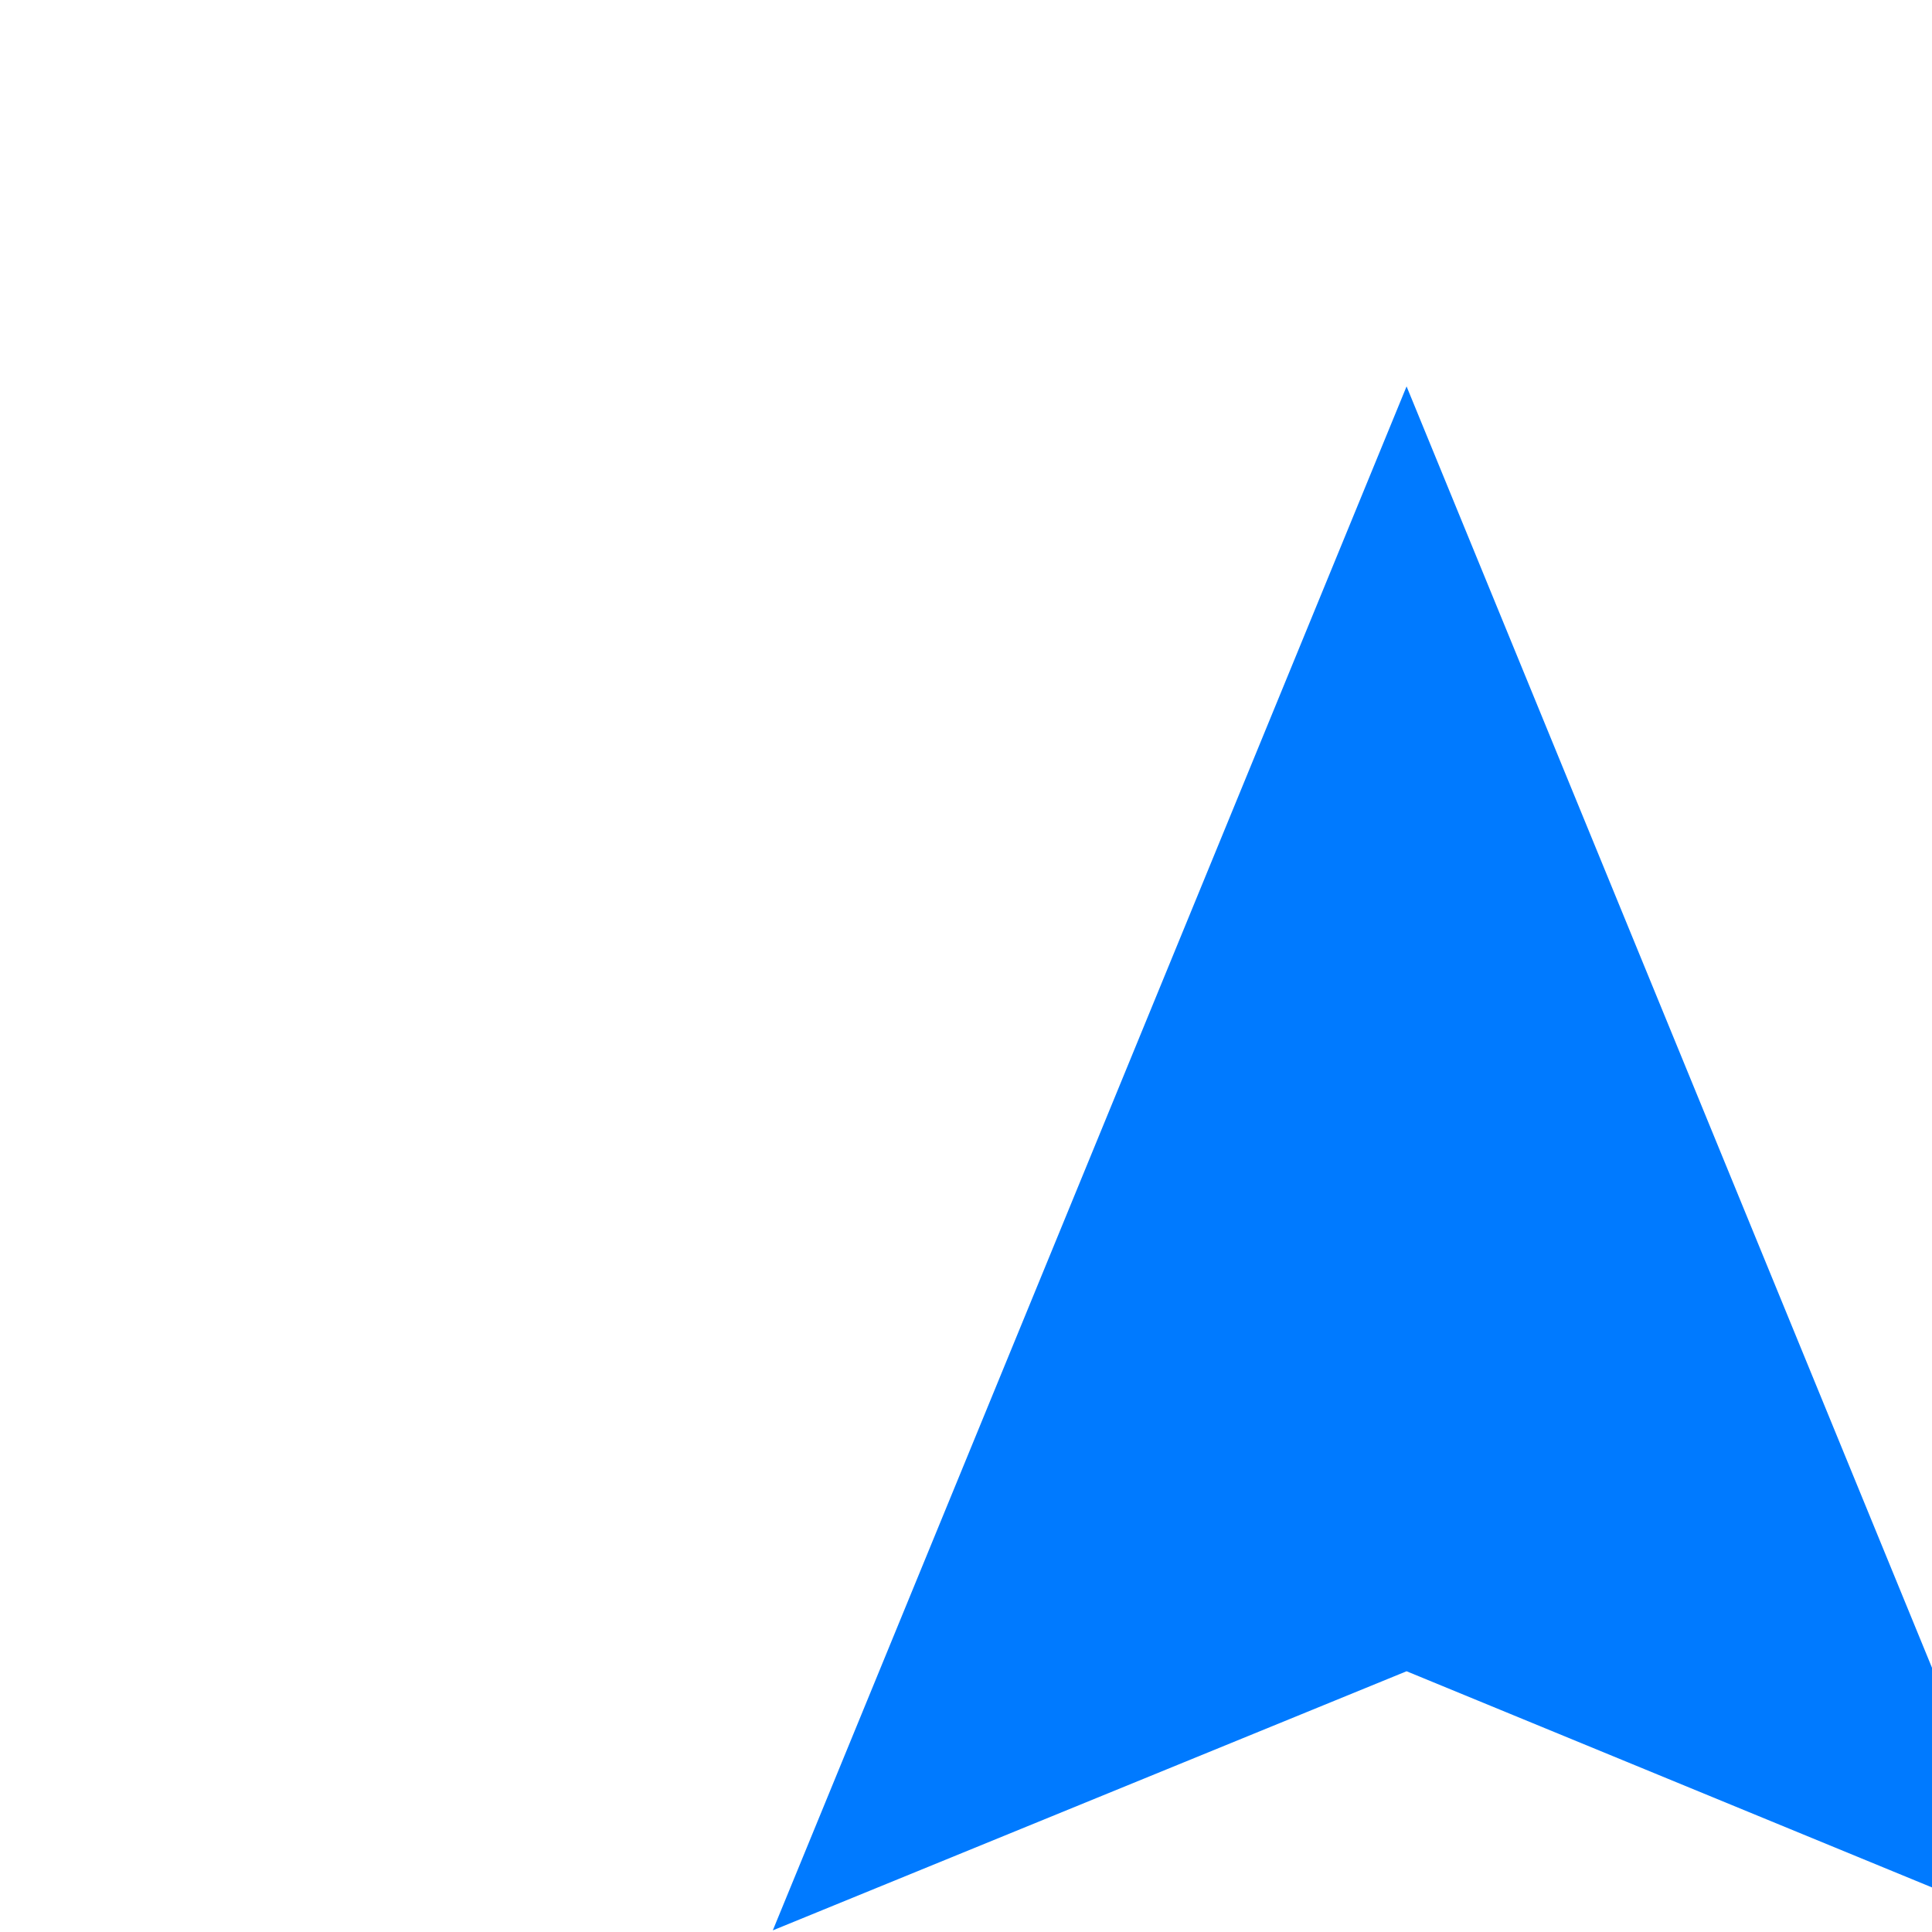
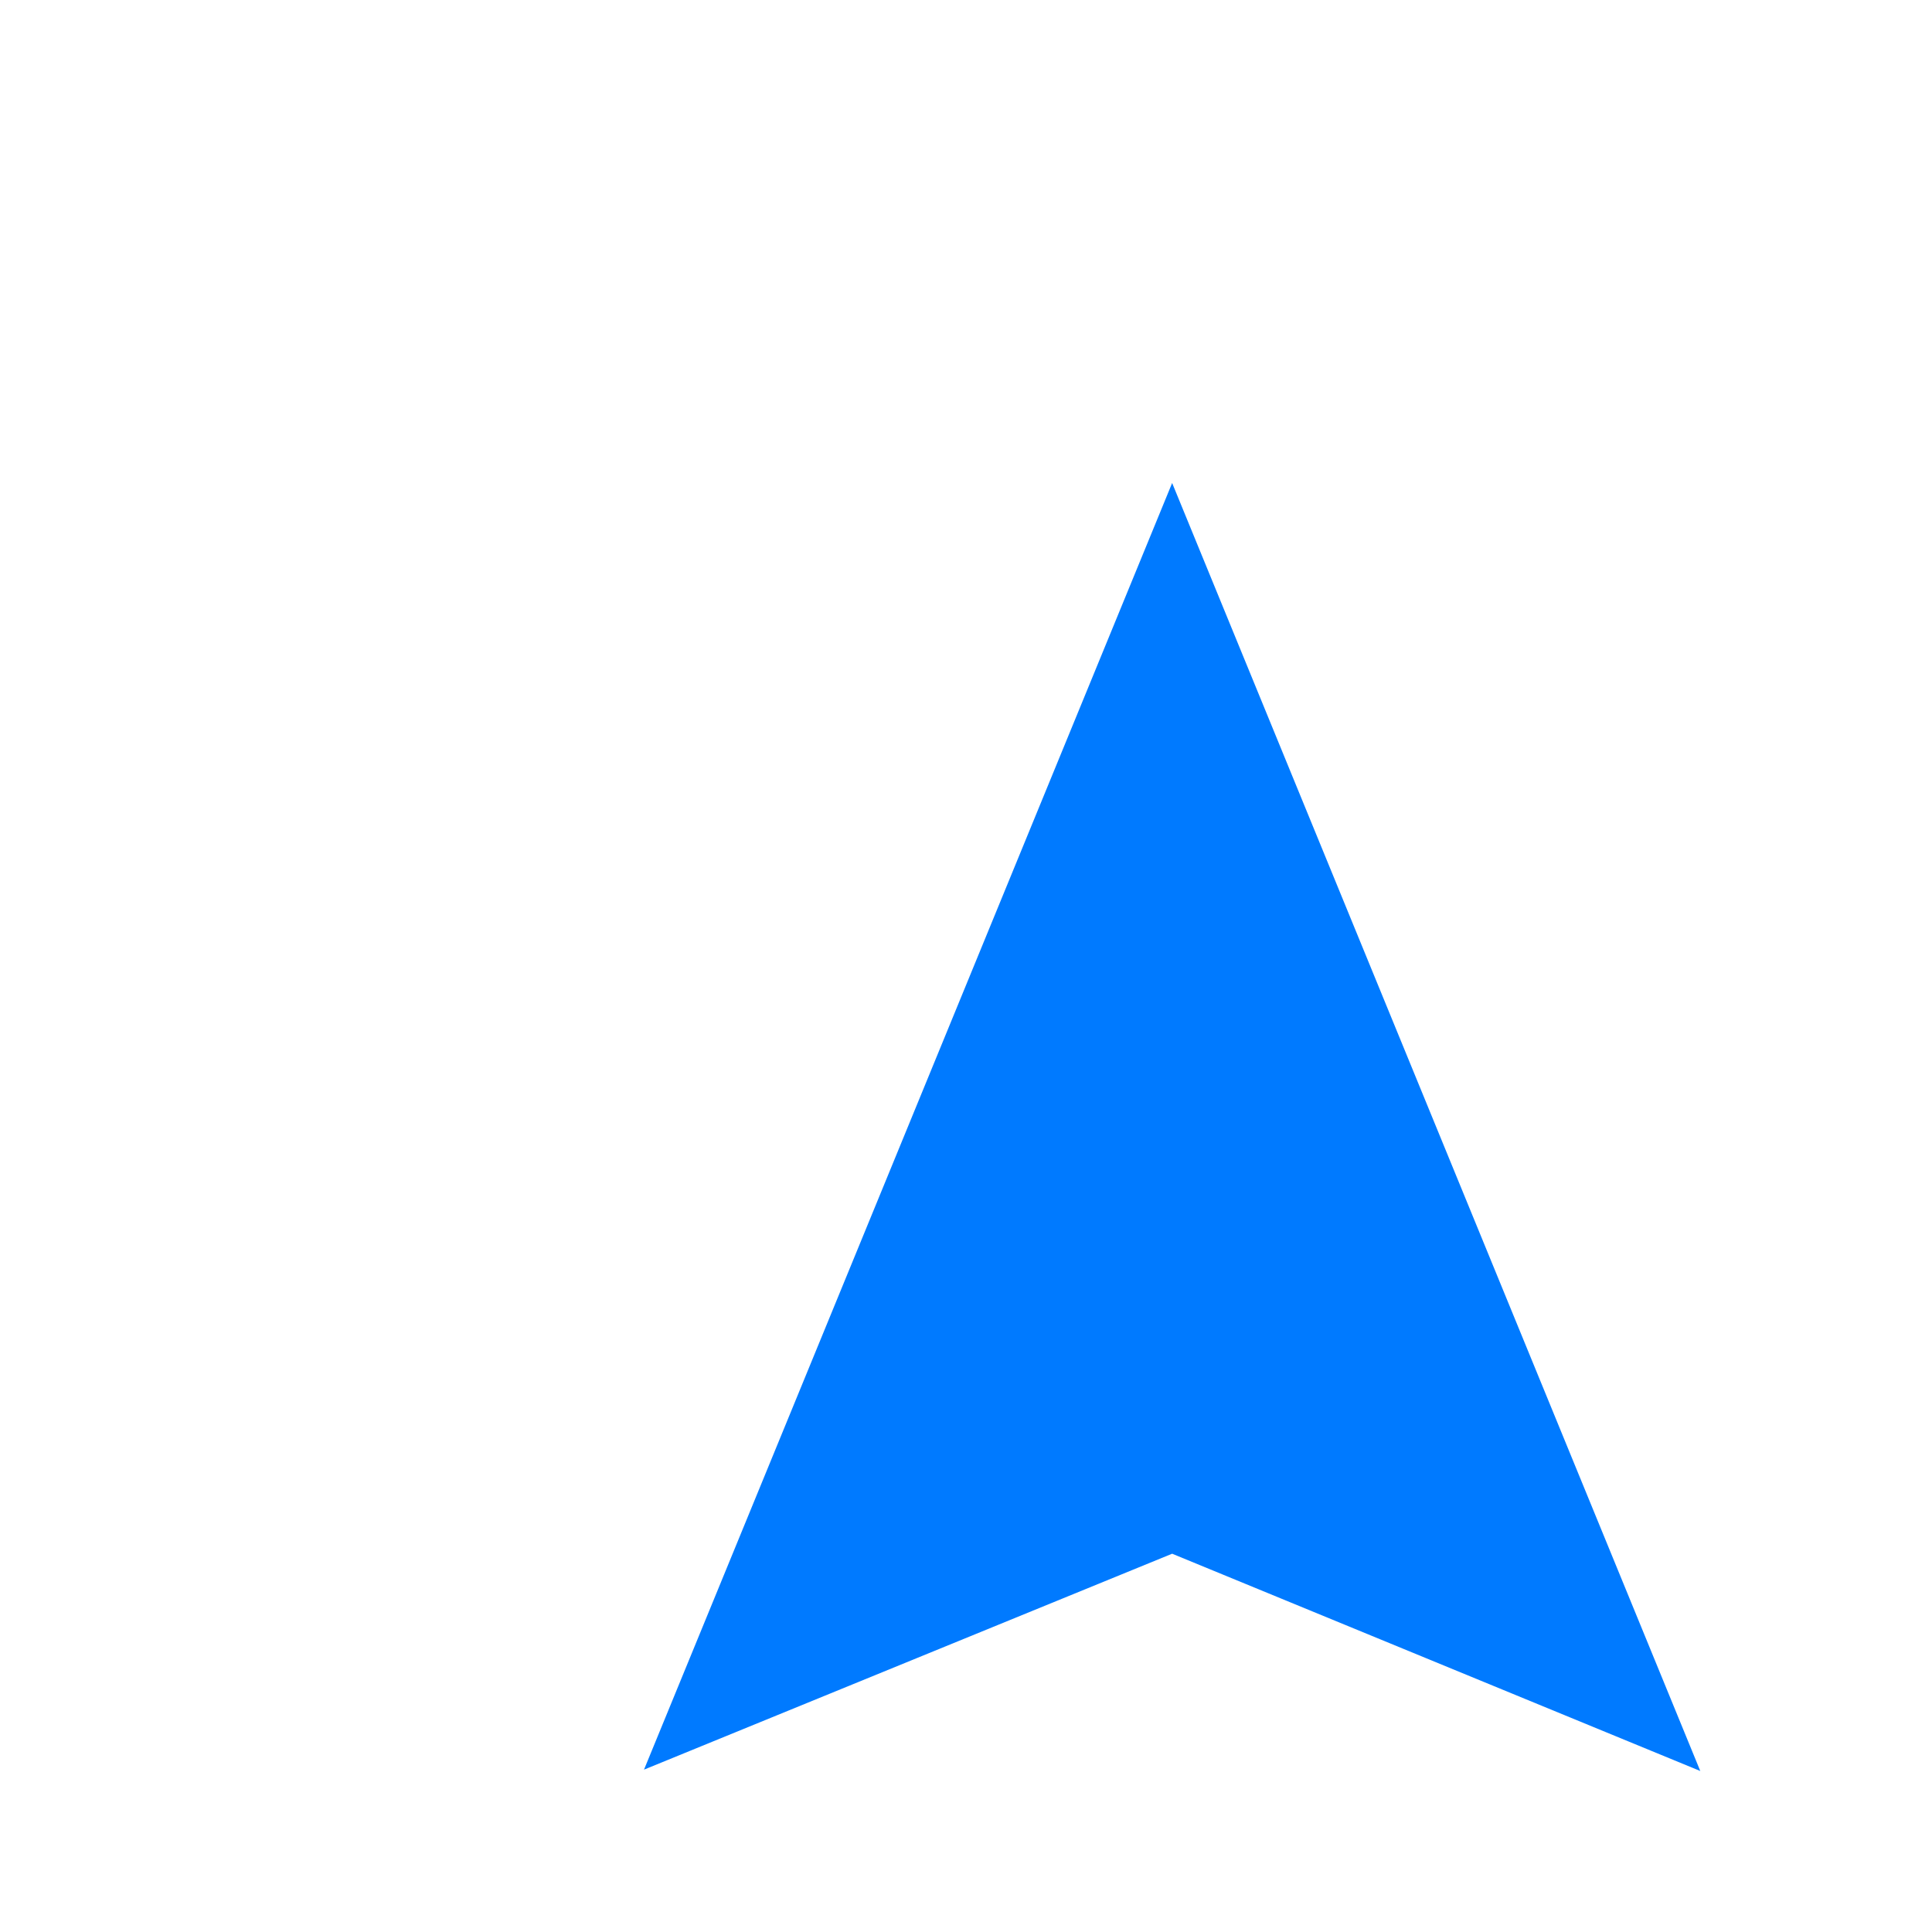
- <svg xmlns="http://www.w3.org/2000/svg" width="64" height="64" viewBox="-10 -5 25 25" fill="none">
+ <svg xmlns="http://www.w3.org/2000/svg" width="64" height="64" viewBox="-10 -5 30 25" fill="none">
  <path d="M94.796 15.721V8.53H95.791C98.136 8.53 99.115 9.757 99.115 12.04V12.164C99.115 14.463 98.058 15.721 95.822 15.721H94.796ZM92.28 17.678H95.899C99.798 17.678 101.739 15.457 101.739 12.133V12.009C101.739 8.685 99.813 6.573 95.915 6.573H92.28V17.678Z" fill="#173C56" />
  <path d="M109.832 15.846C108.015 15.846 106.71 14.448 106.71 12.18V12.056C106.71 9.819 107.875 8.406 109.801 8.406C111.742 8.406 112.892 9.881 112.892 12.04V12.164C112.892 14.401 111.711 15.846 109.832 15.846ZM109.785 17.849C113.249 17.849 115.517 15.442 115.517 12.133V12.009C115.517 8.67 113.14 6.418 109.801 6.418C106.508 6.418 104.085 8.763 104.085 12.071V12.195C104.085 15.442 106.306 17.849 109.785 17.849Z" fill="#173C56" />
  <path d="M123.451 17.849C126.185 17.849 128.157 16.436 128.437 13.687H125.967C125.765 15.116 124.802 15.815 123.42 15.815C121.587 15.815 120.531 14.479 120.531 12.18V12.056C120.531 9.757 121.649 8.39 123.405 8.39C124.802 8.39 125.548 9.105 125.734 10.44H128.313C128.049 7.707 126.061 6.402 123.389 6.402C120.236 6.402 117.875 8.701 117.875 12.071V12.195C117.875 15.613 119.817 17.849 123.451 17.849Z" fill="#173C56" />
  <path d="M135.061 17.849C137.686 17.849 139.301 16.28 139.301 14.308C139.301 12.009 137.919 11.279 135.232 10.937C133.523 10.689 133.166 10.316 133.166 9.524C133.166 8.778 133.725 8.266 134.828 8.266C135.931 8.266 136.521 8.732 136.676 9.741H138.991C138.789 7.536 137.329 6.418 134.828 6.418C132.374 6.418 130.79 7.831 130.79 9.726C130.79 11.869 131.955 12.724 134.797 13.096C136.428 13.345 136.894 13.655 136.894 14.541C136.894 15.411 136.164 16.016 135.061 16.016C133.415 16.016 132.995 15.193 132.887 14.199H130.479C130.619 16.42 132.017 17.849 135.061 17.849Z" fill="#173C56" />
  <path fill-rule="evenodd" clip-rule="evenodd" d="M24.282 17.672V2.414H30.281C34.287 2.414 36.515 4.036 36.515 7.258V7.343C36.515 9.52 35.358 10.736 33.752 11.355L37.415 17.672H32.788L29.681 12.209H28.653V17.672H24.282ZM28.653 9.371H30.067C31.545 9.371 32.273 8.752 32.273 7.514V7.429C32.273 6.191 31.502 5.7 30.088 5.7H28.653V9.371ZM41.914 17.928C39.9 17.928 38.122 16.946 38.122 14.577C38.122 11.953 40.35 10.928 44.078 10.928H45.149V10.672C45.149 9.605 44.892 8.901 43.671 8.901C42.621 8.901 42.235 9.52 42.15 10.224H38.551C38.722 7.535 40.843 6.212 43.907 6.212C46.992 6.212 48.962 7.471 48.962 10.438V17.672H45.235V16.37C44.699 17.181 43.714 17.928 41.914 17.928ZM43.242 15.345C44.335 15.345 45.149 14.727 45.149 13.766V13.084H44.142C42.6 13.084 41.914 13.382 41.914 14.3C41.914 14.94 42.343 15.345 43.242 15.345ZM55.304 17.928C52.712 17.928 50.591 16.071 50.591 12.209V12.038C50.591 8.24 52.69 6.212 55.347 6.212C57.103 6.212 58.153 6.959 58.796 8.09V1.603H62.631V17.672H58.796V15.858C58.239 17.01 56.996 17.928 55.304 17.928ZM56.654 15.004C58.046 15.004 58.903 14.044 58.903 12.145V11.974C58.903 10.096 58.11 9.093 56.696 9.093C55.261 9.093 54.49 10.053 54.49 11.995V12.166C54.49 14.044 55.325 15.004 56.654 15.004ZM68.051 17.928C66.037 17.928 64.259 16.946 64.259 14.577C64.259 11.953 66.487 10.928 70.215 10.928H71.286V10.672C71.286 9.605 71.029 8.901 69.808 8.901C68.758 8.901 68.372 9.52 68.287 10.224H64.687C64.859 7.535 66.98 6.212 70.043 6.212C73.128 6.212 75.099 7.471 75.099 10.438V17.672H71.372V16.37C70.836 17.181 69.85 17.928 68.051 17.928ZM69.379 15.345C70.472 15.345 71.286 14.727 71.286 13.766V13.084H70.279C68.737 13.084 68.051 13.382 68.051 14.3C68.051 14.94 68.479 15.345 69.379 15.345ZM77.285 17.672H81.119V12.379C81.119 10.587 82.405 9.861 84.74 9.925V6.362C83.005 6.34 81.826 7.066 81.119 8.73V6.511H77.285V17.672Z" fill="#007AFF" />
  <path fill-rule="evenodd" clip-rule="evenodd" d="M8.201 0L0 19.979L8.201 16.626L16.402 20L8.201 0Z" fill="#007AFF" />
</svg>
